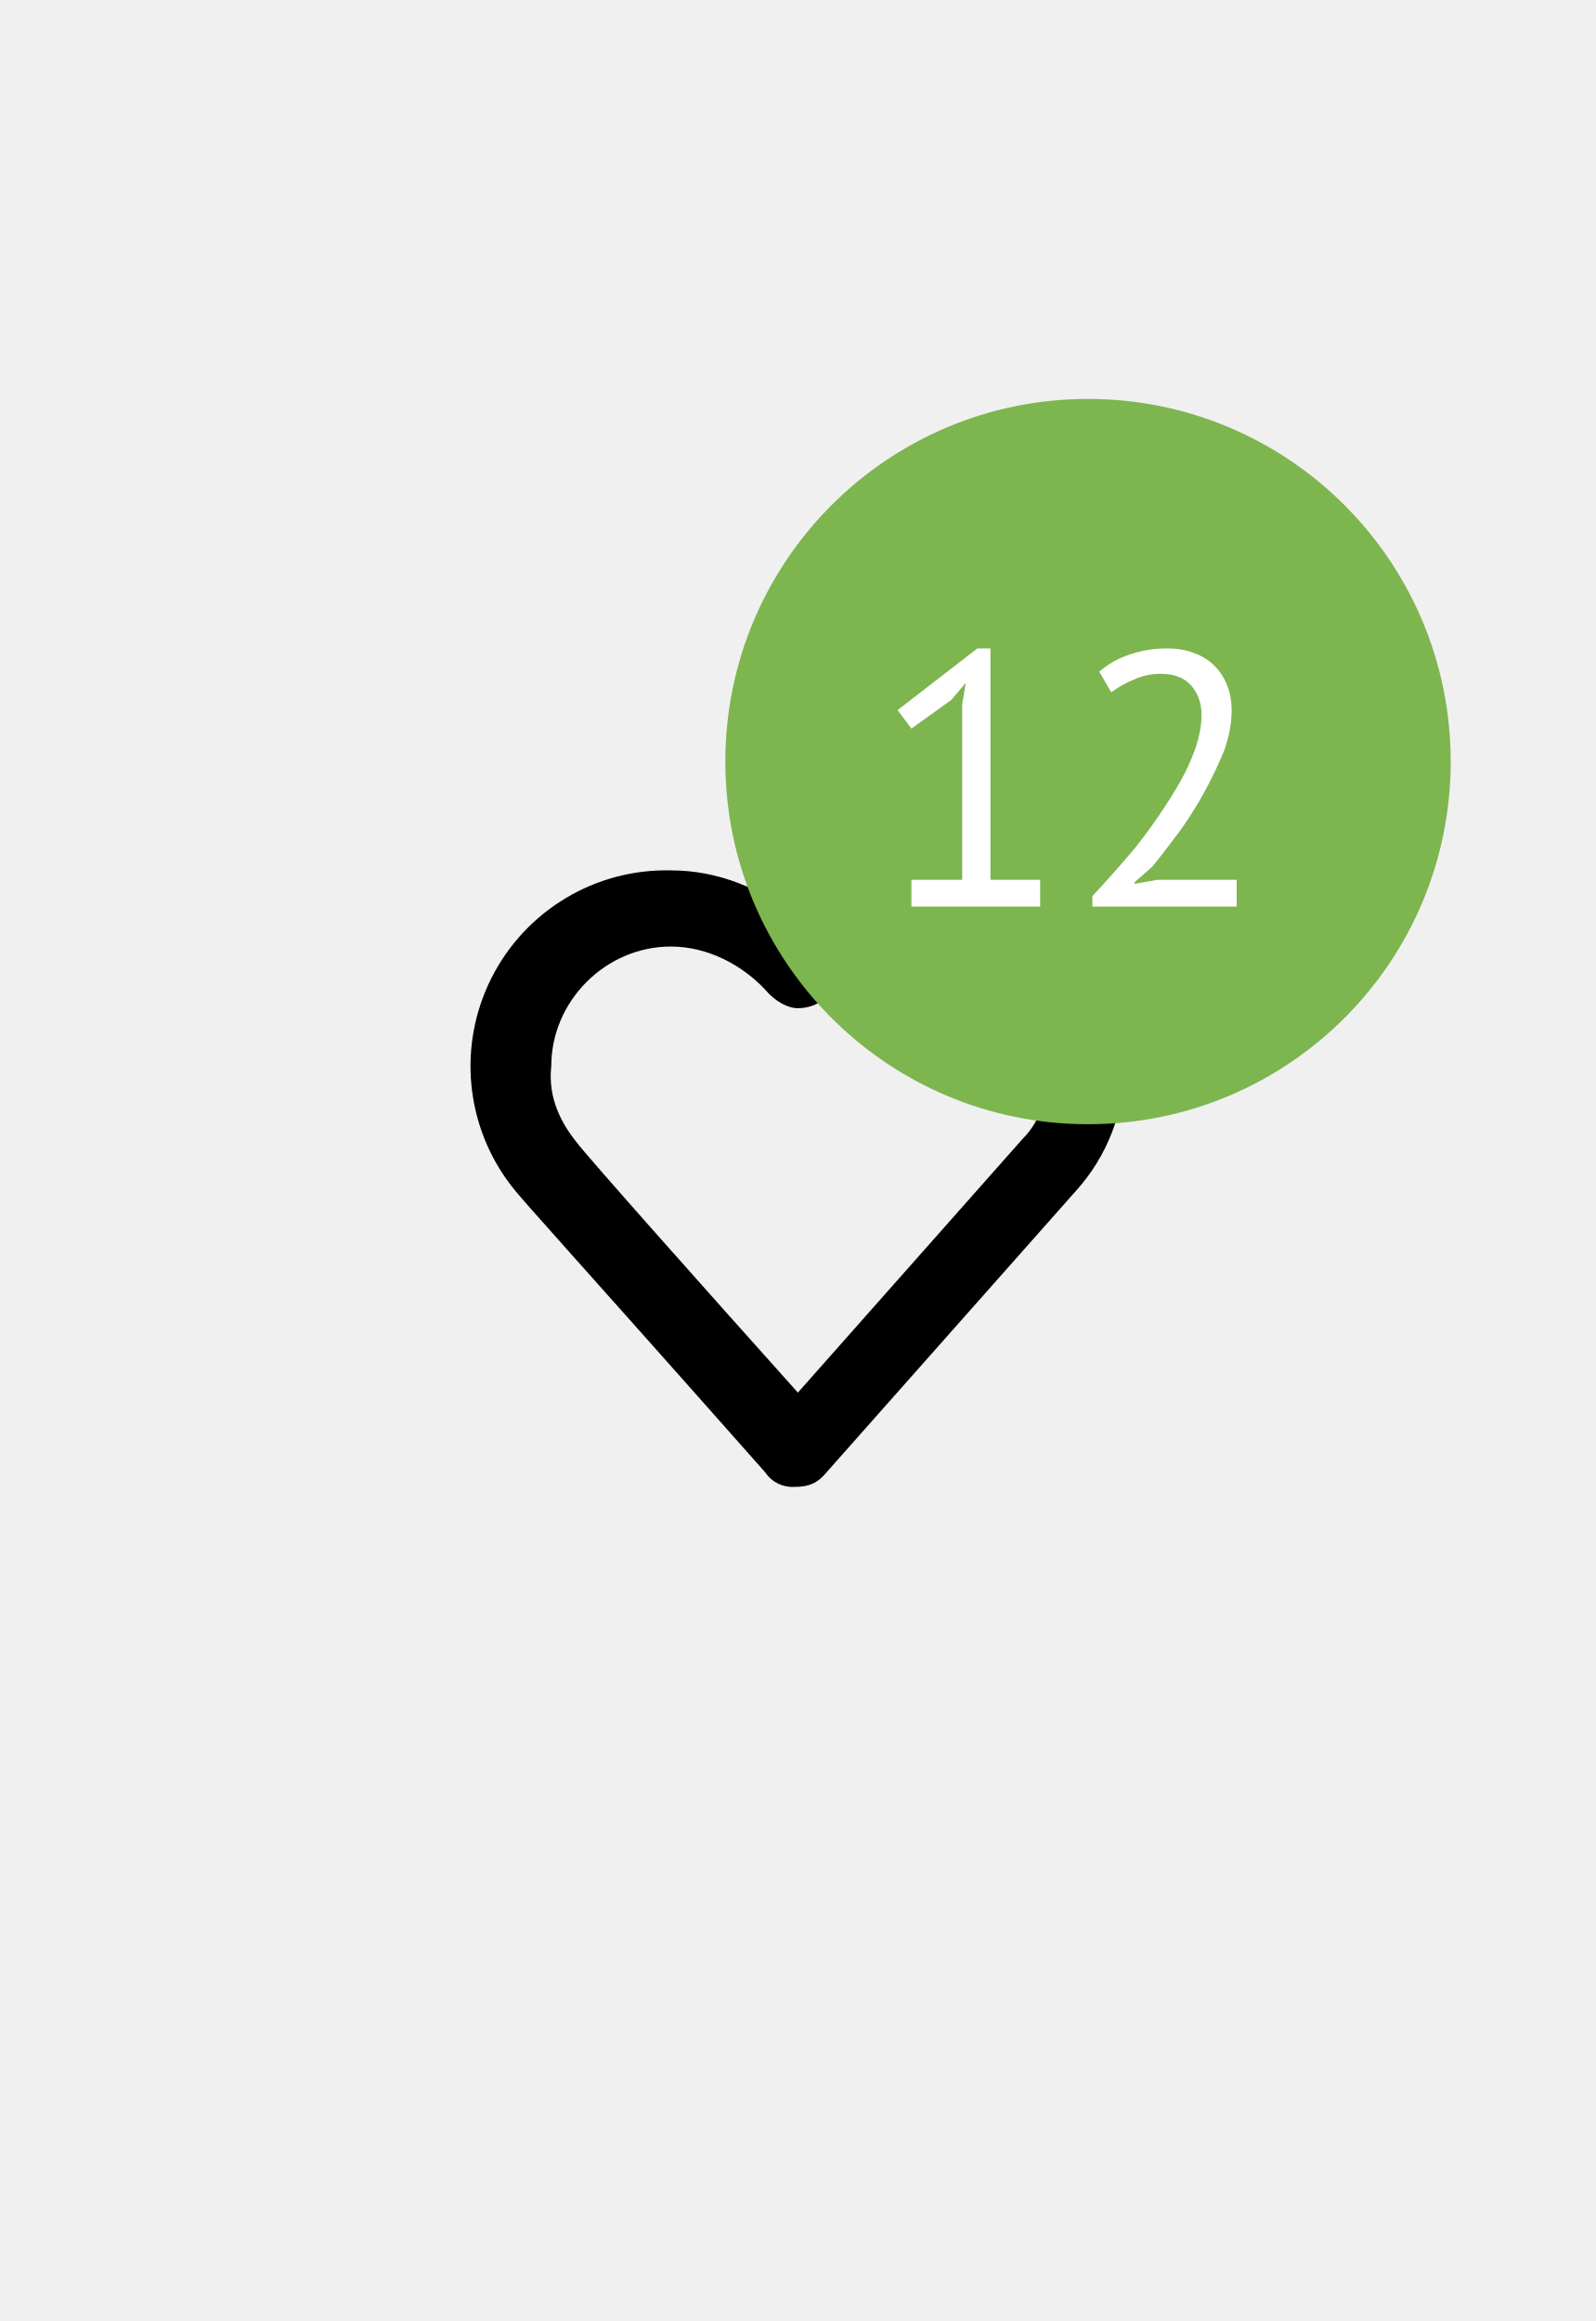
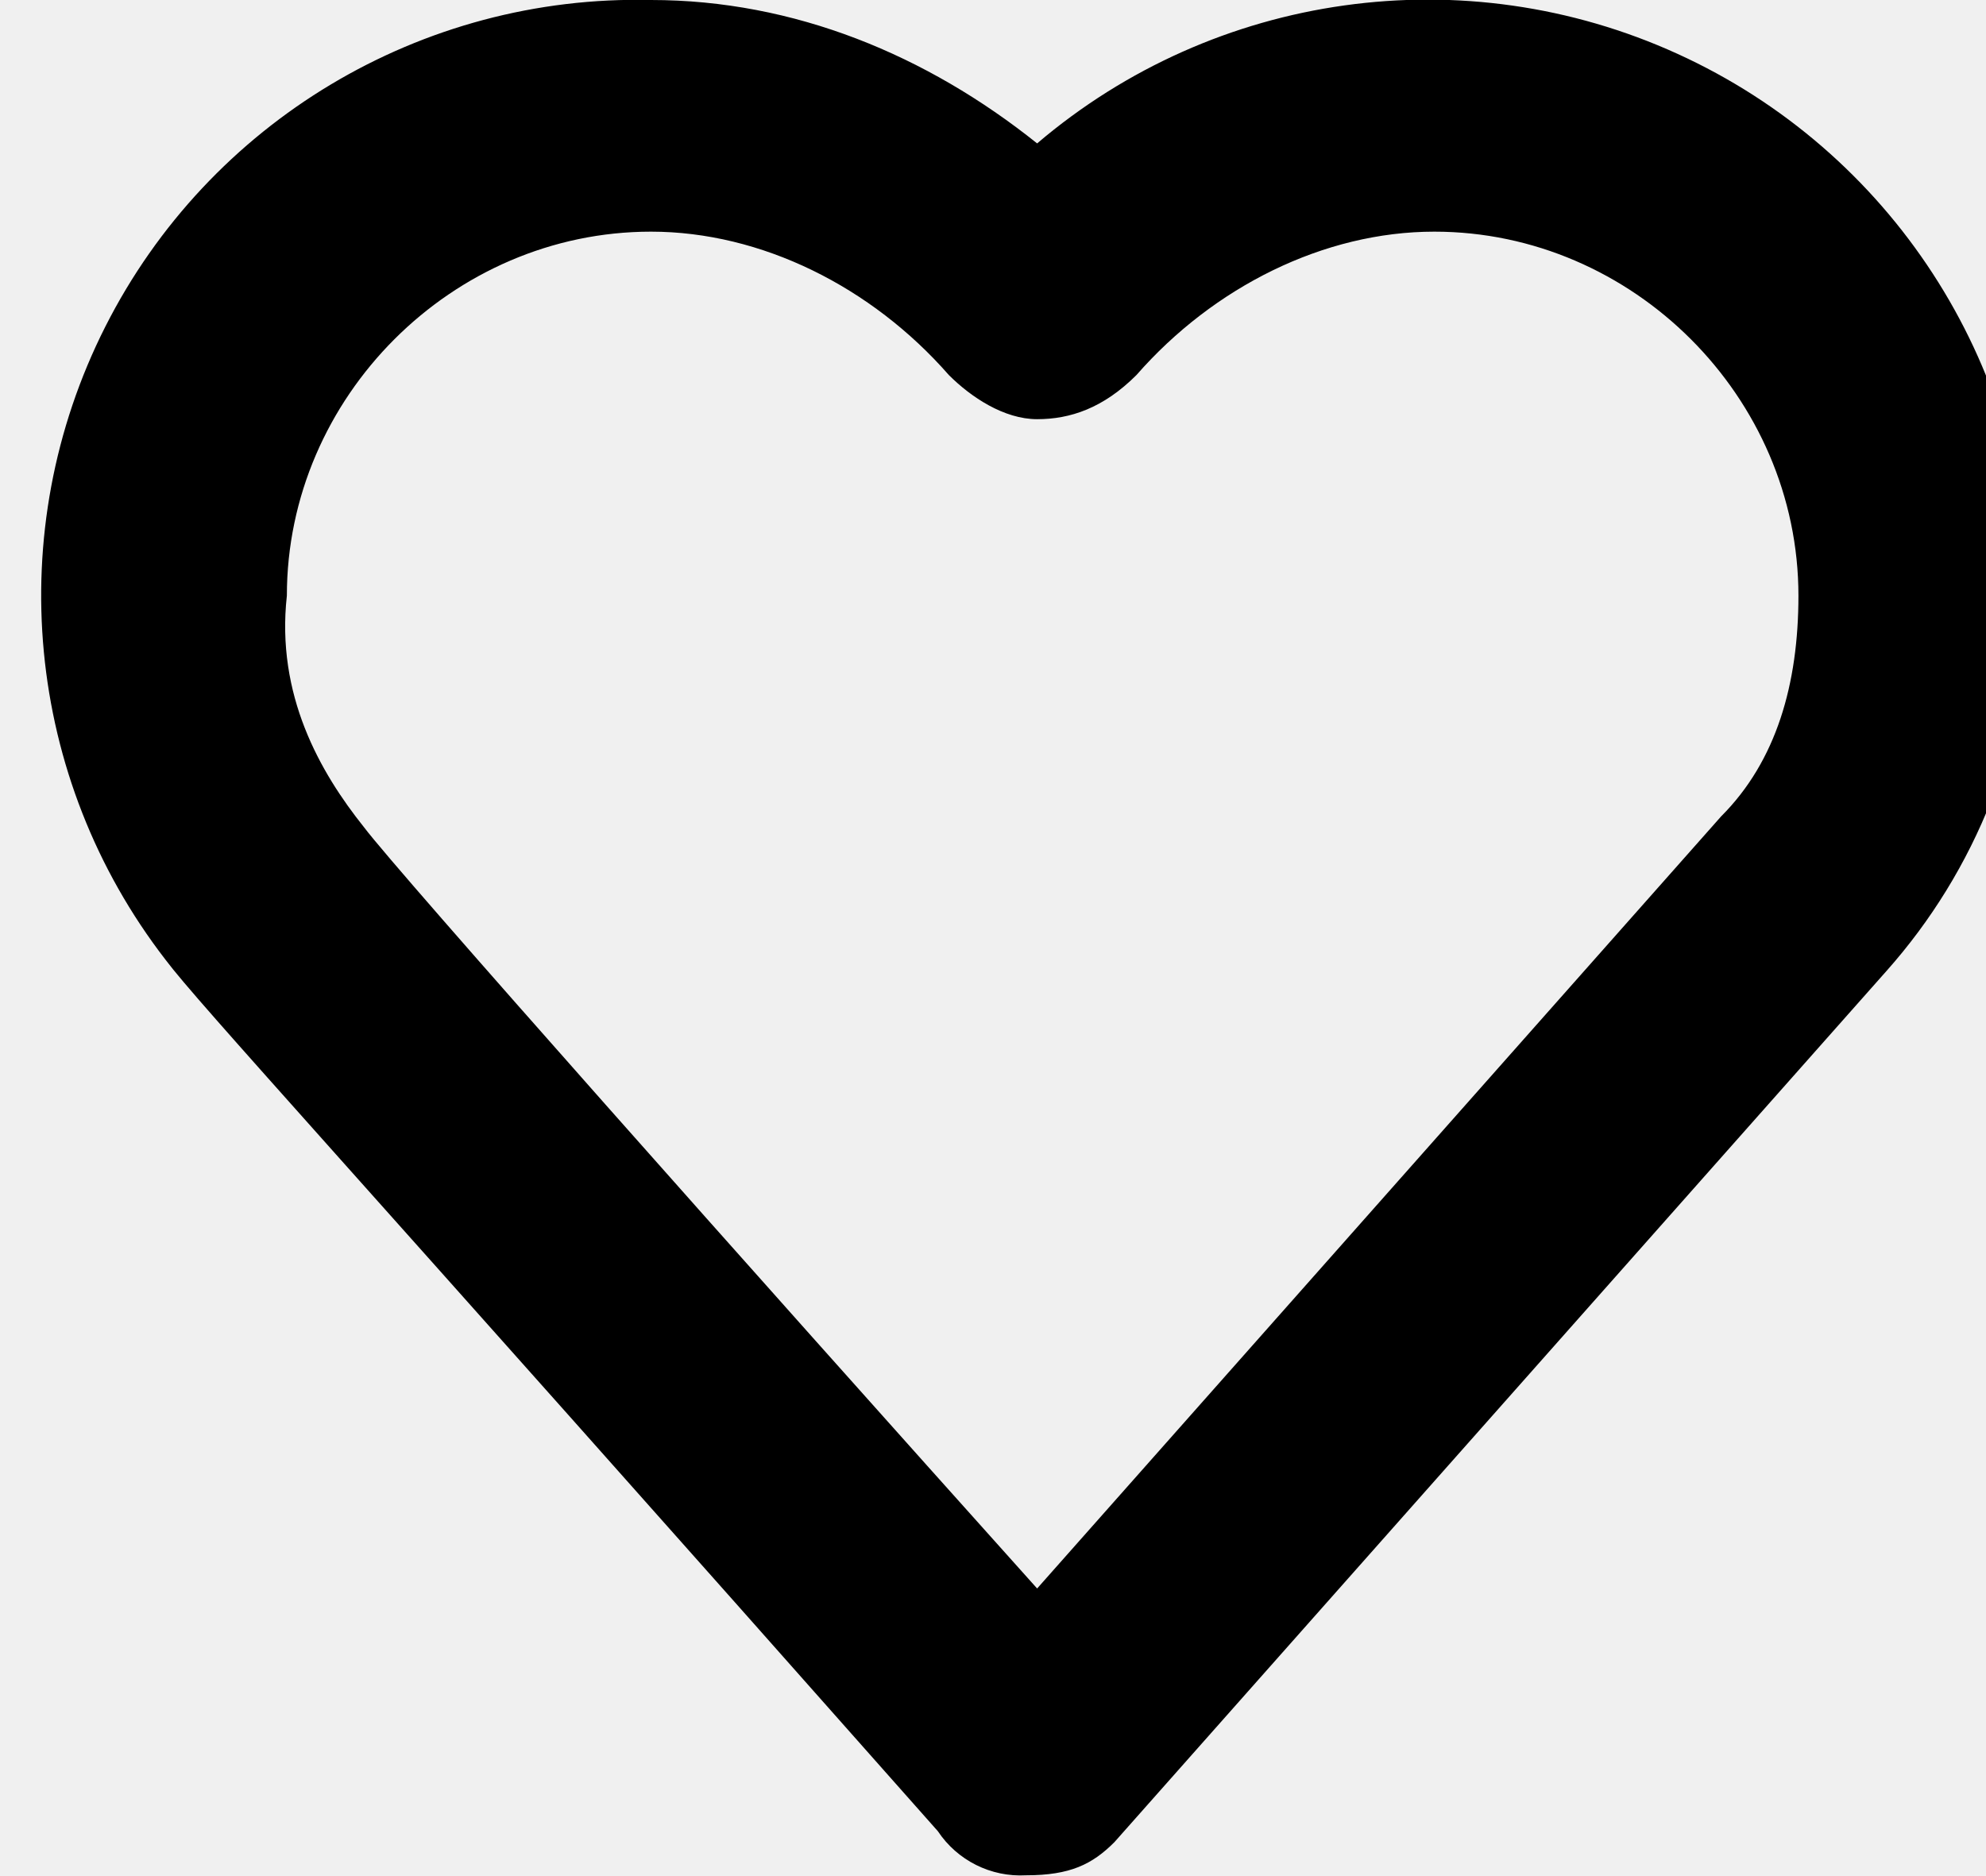
- <svg xmlns="http://www.w3.org/2000/svg" width="44" height="64" fill="none">
-   <path d="M21.9 41a.9.9 0 0 1-.8-.4c-5.4-6.1-6.7-7.5-7-7.9a5.4 5.4 0 0 1 4.4-8.7c1.3 0 2.5.5 3.5 1.3a5.46 5.46 0 0 1 9 4.1c0 1.3-.5 2.5-1.3 3.4l-7 7.9c-.2.2-.4.3-.8.3Zm-6-9.5c.3.4 3.5 4 6.1 6.9l6.2-7c.5-.5.7-1.2.7-2 0-1.8-1.5-3.3-3.3-3.3-1 0-2 .5-2.7 1.3-.3.3-.6.4-.9.4-.3 0-.6-.2-.8-.4-.7-.8-1.7-1.3-2.7-1.3-1.8 0-3.3 1.5-3.3 3.3-.1.9.3 1.6.7 2.1-.1 0-.1 0 0 0Z" fill="#000" />
-   <rect x="20" y="11" width="20" height="20" rx="10" fill="#7DB54F" />
-   <path d="M25.13 24.26h1.4v-4.84l.1-.59-.4.47-1.1.79-.38-.51 2.2-1.7h.36v6.38h1.37V25h-3.55v-.74Zm8.83-4.67c0 .35-.07.72-.2 1.09a10.88 10.88 0 0 1-1.21 2.21c-.26.35-.52.69-.78 1.01l-.49.43v.04l.64-.11h2.18V25h-3.98v-.29a33.15 33.15 0 0 0 1.17-1.32 15.09 15.09 0 0 0 1.25-1.83c.18-.32.32-.64.43-.95.1-.31.16-.61.16-.89 0-.33-.1-.6-.28-.81-.19-.22-.47-.33-.85-.33-.25 0-.5.05-.74.16-.24.1-.45.22-.62.35l-.33-.57c.23-.2.51-.36.83-.47.32-.11.66-.17 1.03-.17.29 0 .54.04.76.13a1.5 1.5 0 0 1 .91.9c.08.2.12.43.12.68Z" fill="#fff" />
+ <svg xmlns="http://www.w3.org/2000/svg" width="18" height="17" fill="none">
+   <path d="M9.3 17a.9.9 0 0 1-.8-.4c-5.4-6.1-6.7-7.5-7-7.9A5.4 5.4 0 0 1 5.9 0c1.3 0 2.5.5 3.5 1.3a5.46 5.46 0 0 1 9 4.1c0 1.3-.5 2.5-1.3 3.4l-7 7.9c-.2.2-.4.3-.8.3Zm-6-9.5c.3.4 3.5 4 6.1 6.9l6.2-7c.5-.5.7-1.2.7-2 0-1.8-1.5-3.3-3.3-3.3-1 0-2 .5-2.7 1.3-.3.3-.6.4-.9.4-.3 0-.6-.2-.8-.4-.7-.8-1.7-1.3-2.7-1.3-1.8 0-3.3 1.5-3.3 3.3-.1.9.3 1.6.7 2.1-.1 0-.1 0 0 0Z" fill="#000" />
</svg>
